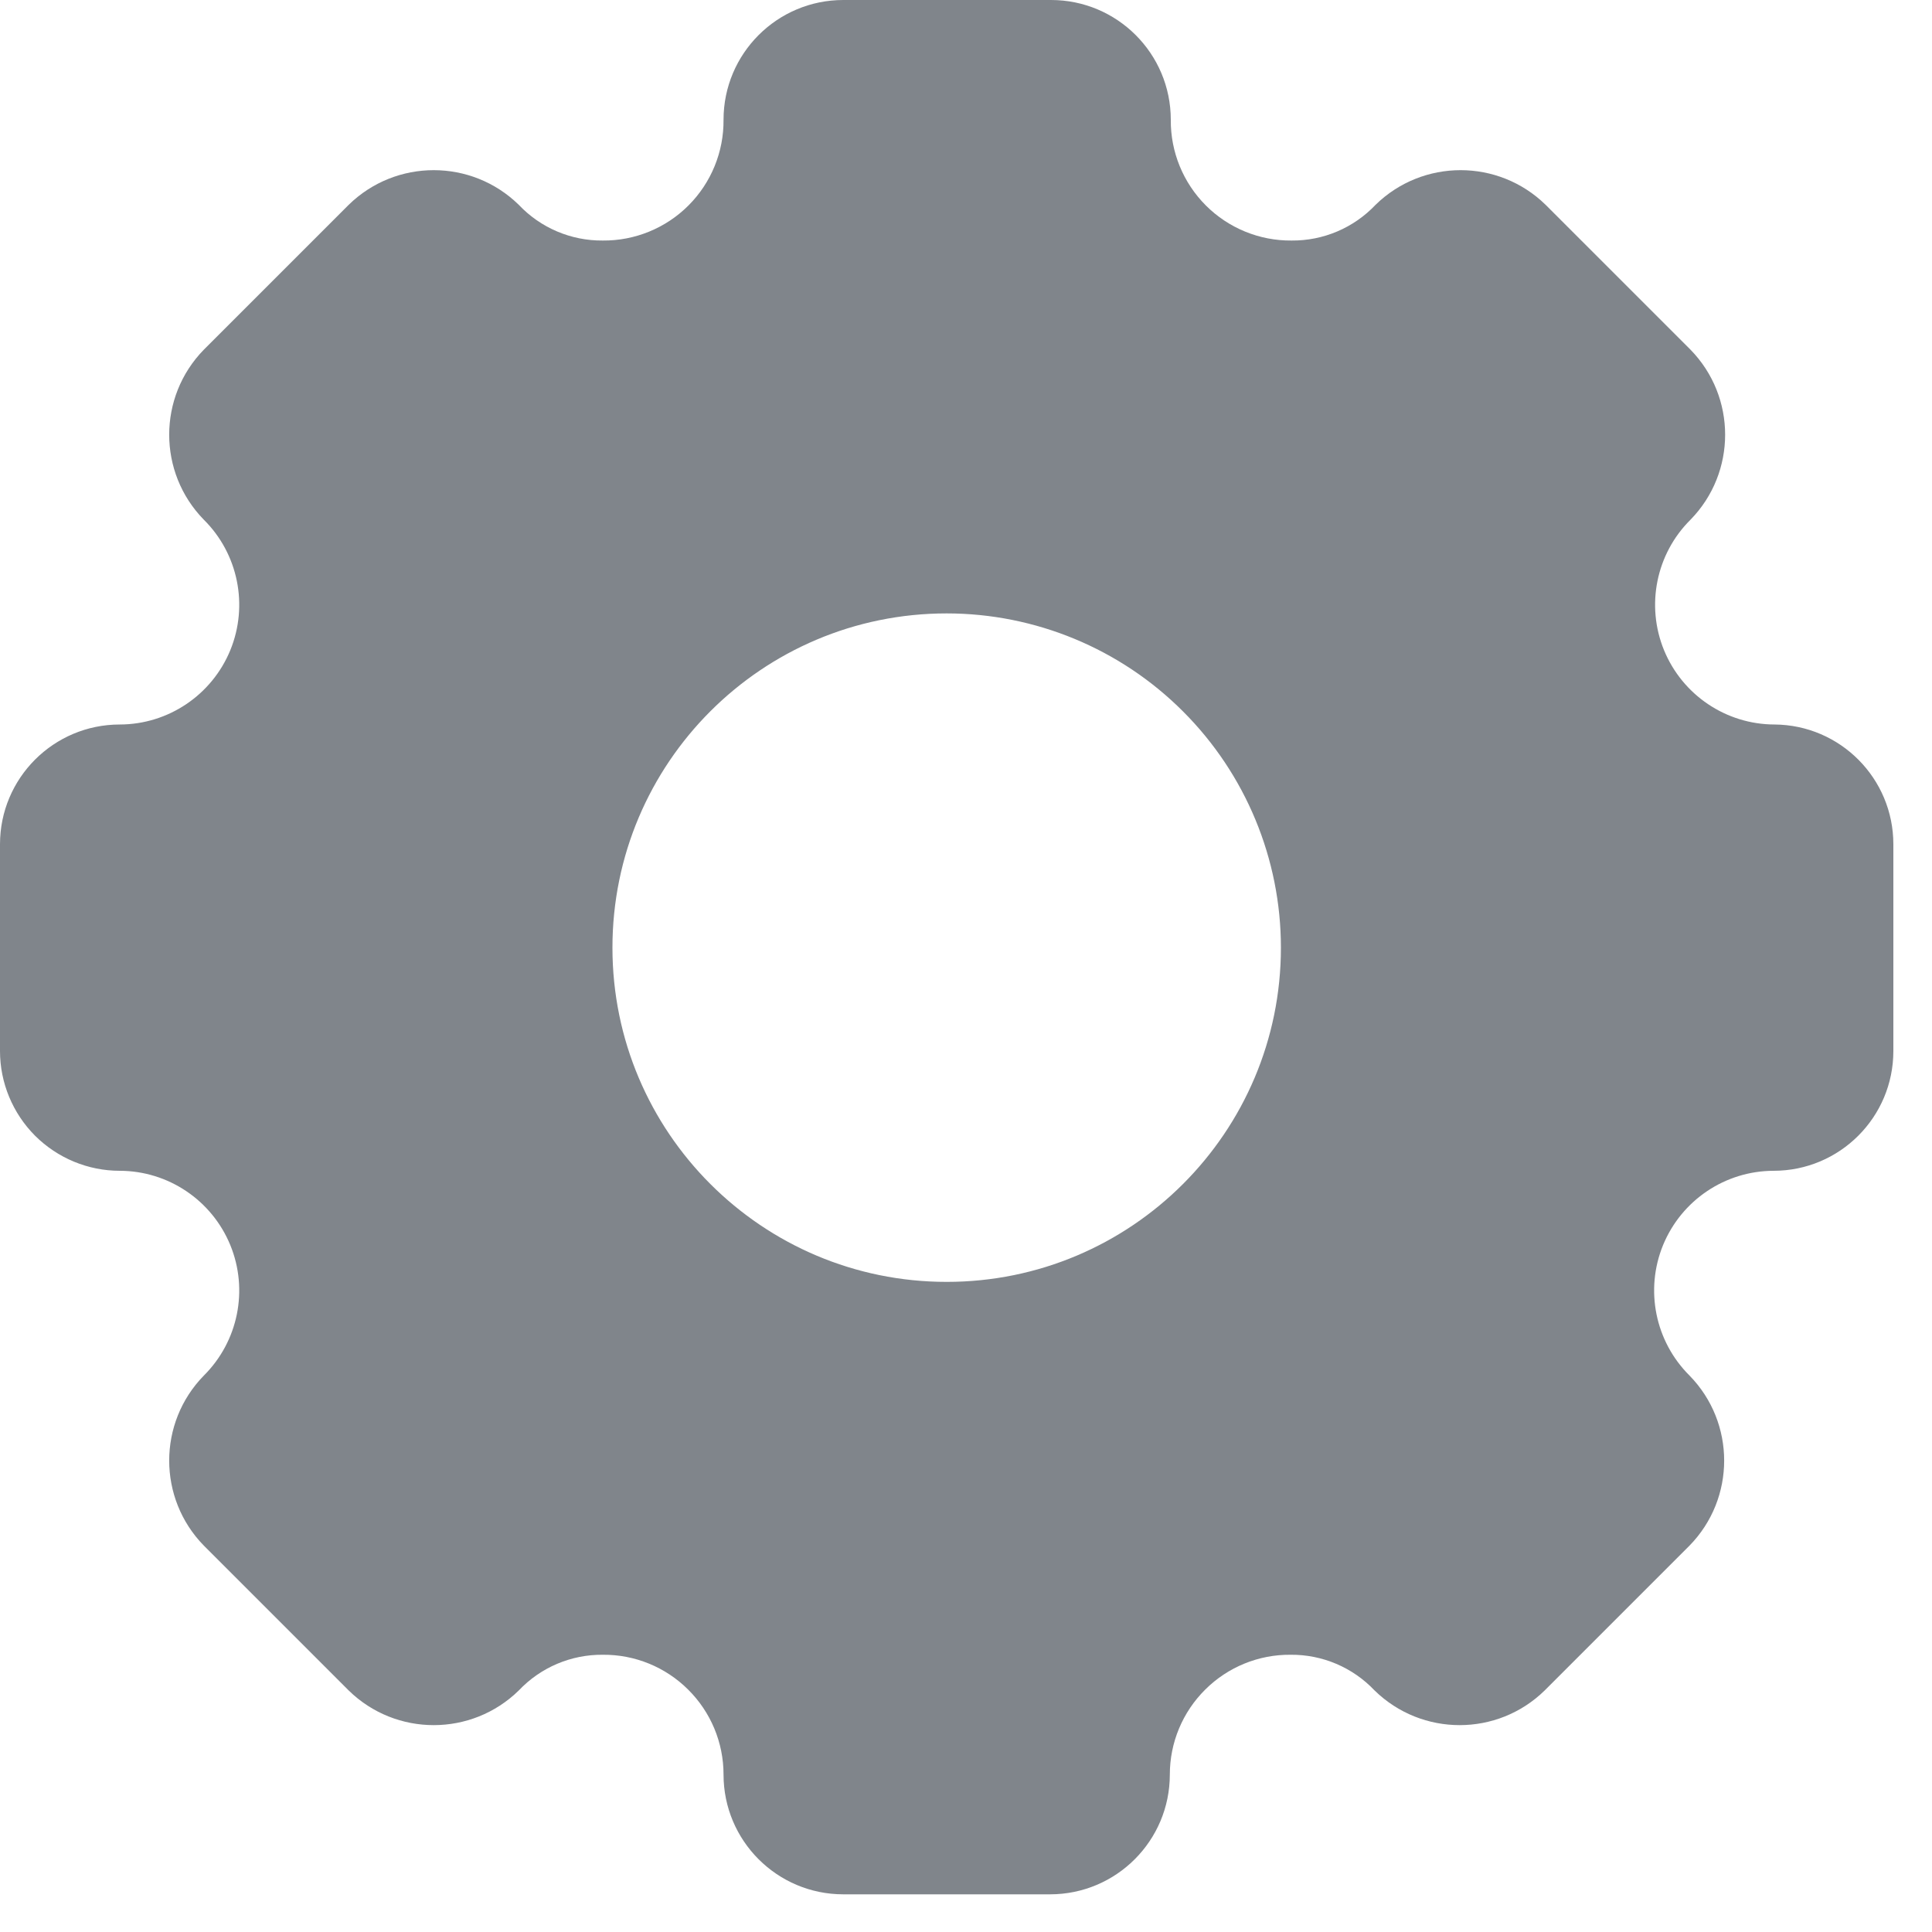
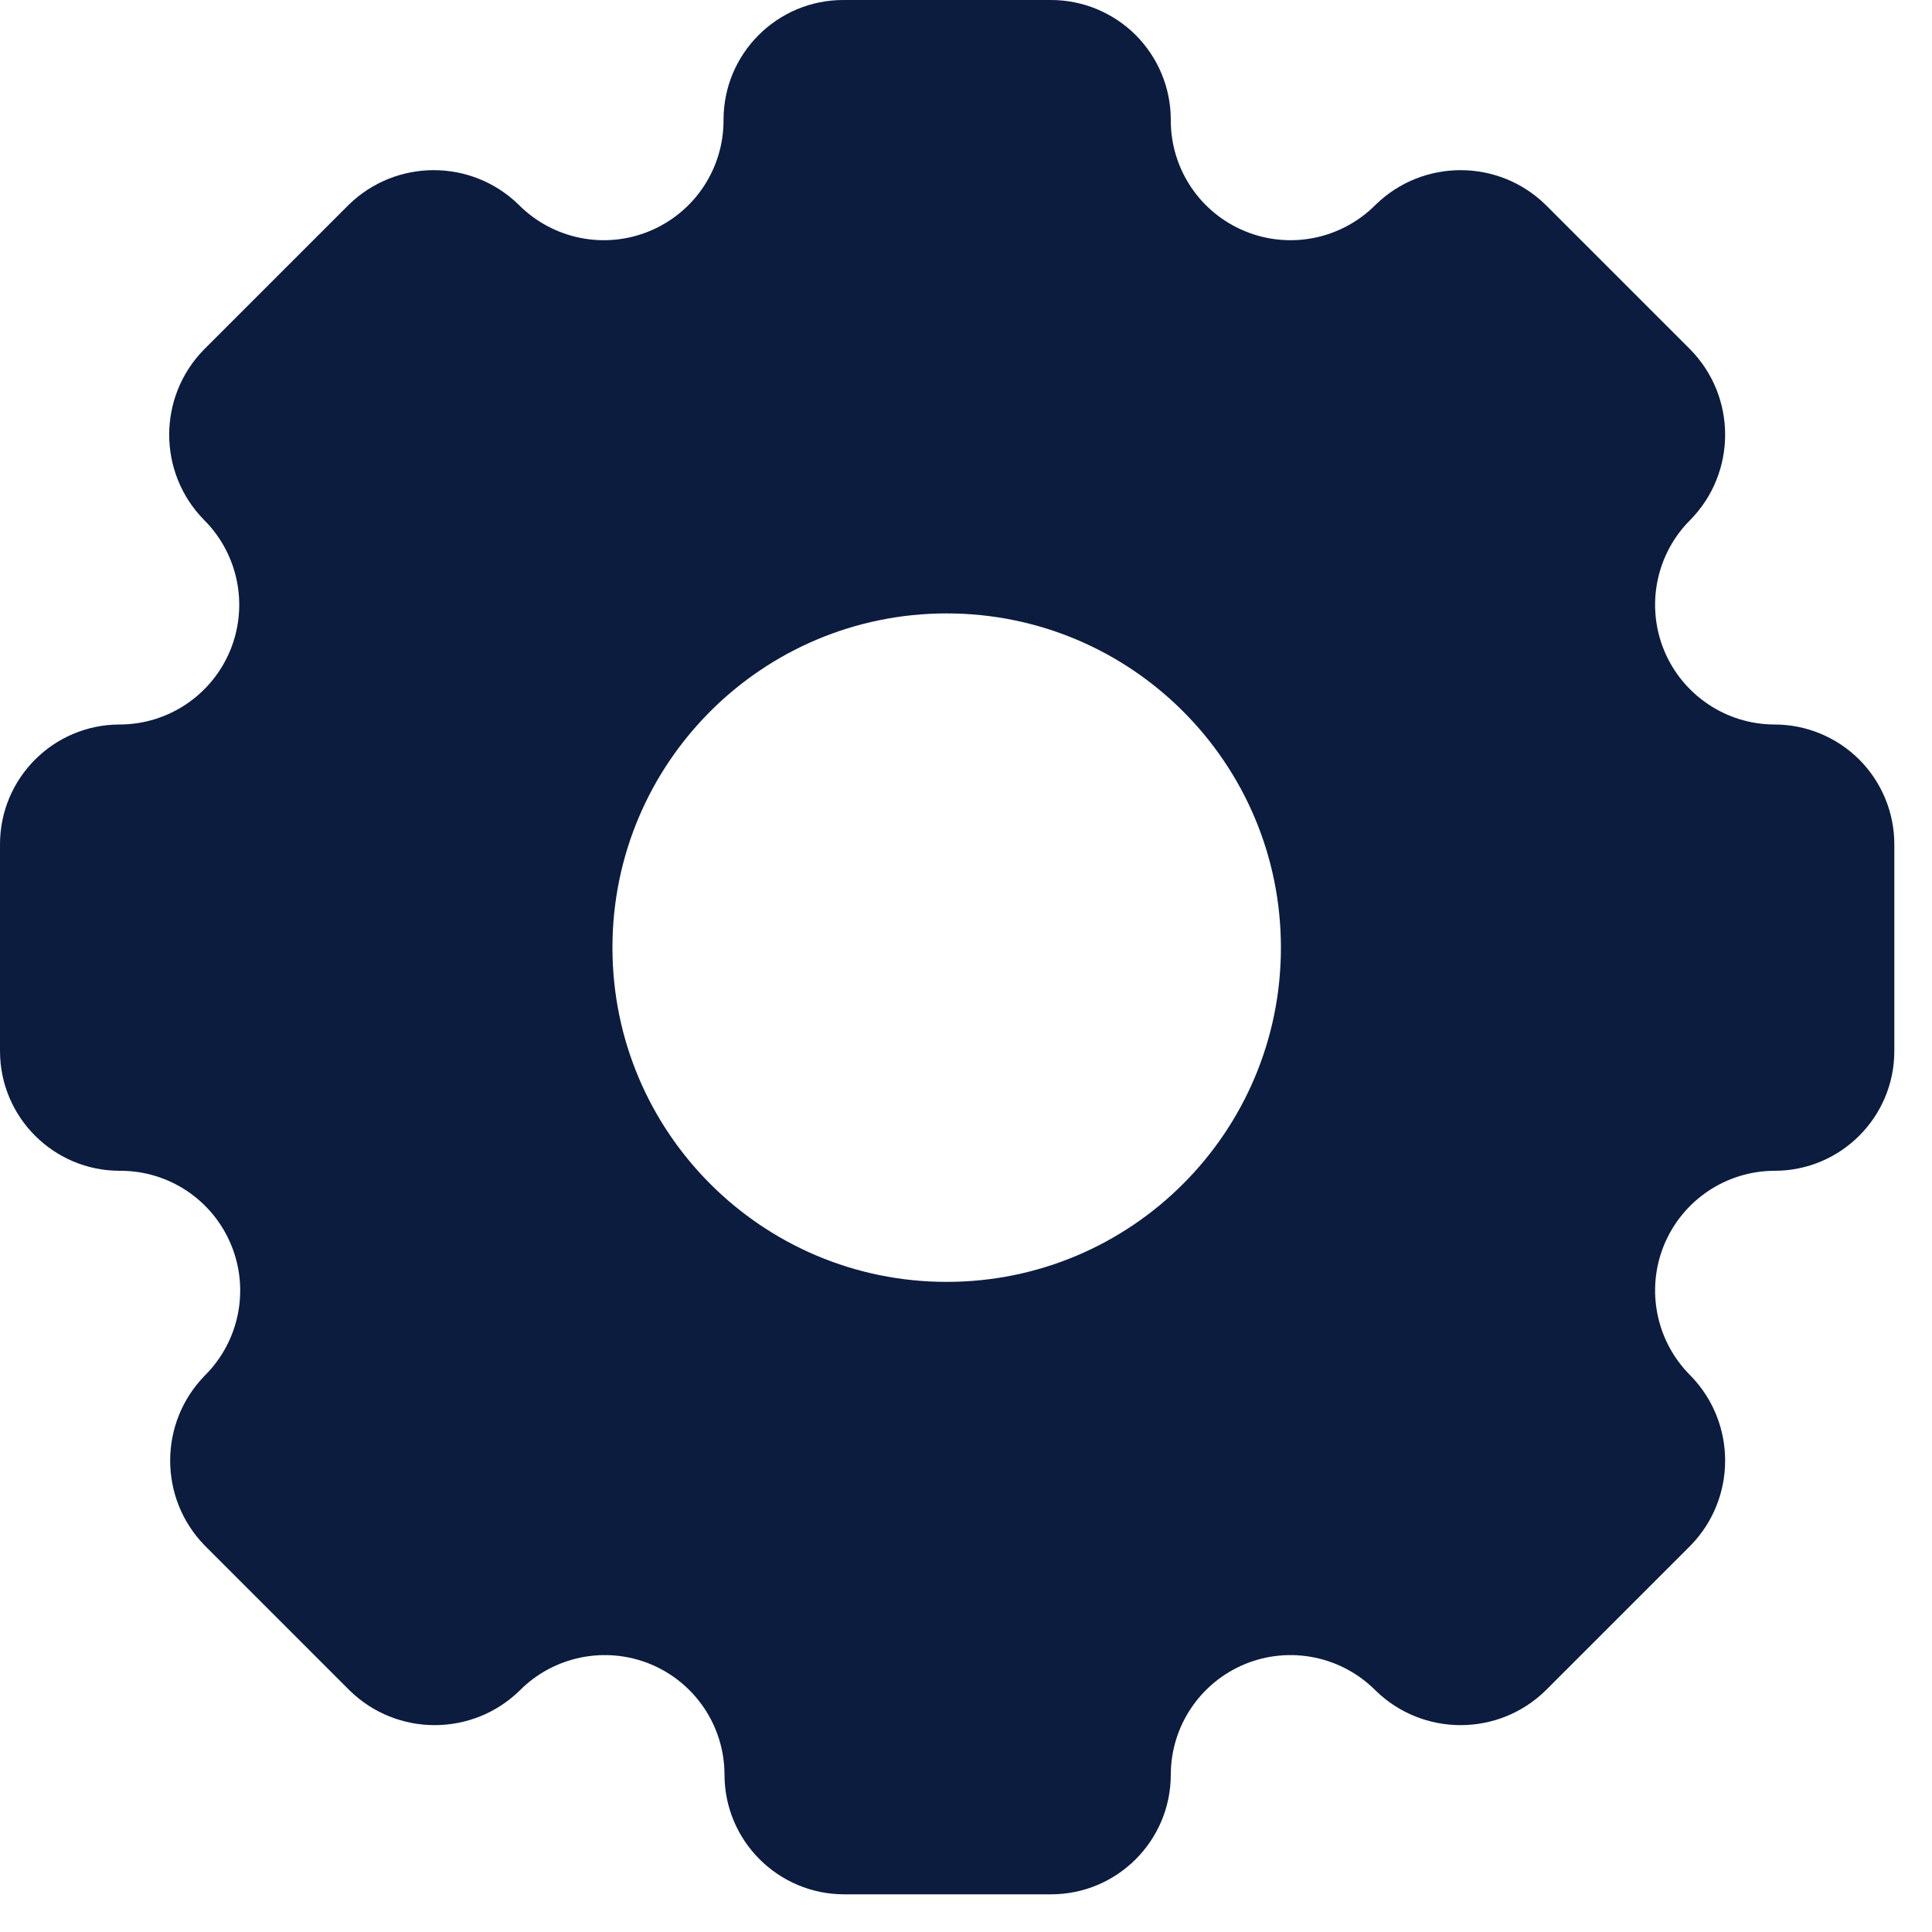
<svg xmlns="http://www.w3.org/2000/svg" width="20" height="20" viewBox="0 0 20 20" fill="none">
-   <path fill-rule="evenodd" clip-rule="evenodd" d="M17.226 6.731C17.417 7.195 17.868 7.499 18.37 7.5C19.051 7.505 19.6 8.059 19.6 8.74V10.88C19.6 11.565 19.045 12.12 18.36 12.12C17.858 12.121 17.407 12.425 17.216 12.889C17.026 13.353 17.134 13.886 17.49 14.24C17.968 14.729 17.968 15.511 17.49 16L15.99 17.5C15.501 17.978 14.72 17.978 14.23 17.5C14.004 17.261 13.689 17.127 13.36 17.13C13.029 17.127 12.711 17.257 12.477 17.49C12.242 17.723 12.11 18.039 12.11 18.37C12.11 19.055 11.555 19.61 10.87 19.61H8.73C8.045 19.61 7.49 19.055 7.49 18.37C7.49 18.039 7.358 17.723 7.123 17.49C6.889 17.257 6.571 17.127 6.24 17.13C5.911 17.127 5.596 17.261 5.37 17.5C4.881 17.978 4.099 17.978 3.61 17.5L2.11 16C1.632 15.511 1.632 14.729 2.11 14.24C2.466 13.886 2.574 13.353 2.384 12.889C2.193 12.425 1.742 12.121 1.24 12.12C0.911 12.12 0.596 11.989 0.363 11.757C0.131 11.524 0 11.209 0 10.88V8.74C0 8.055 0.555 7.5 1.24 7.5C1.742 7.499 2.193 7.195 2.384 6.731C2.574 6.267 2.466 5.733 2.11 5.38C1.632 4.891 1.632 4.109 2.11 3.62L3.61 2.12C4.099 1.642 4.881 1.642 5.37 2.12C5.596 2.359 5.911 2.493 6.24 2.49C6.572 2.493 6.892 2.362 7.127 2.127C7.362 1.892 7.493 1.572 7.49 1.24C7.49 0.555 8.045 0 8.73 0H10.88C11.565 0 12.12 0.555 12.12 1.24C12.117 1.572 12.248 1.892 12.483 2.127C12.718 2.362 13.038 2.493 13.37 2.49C13.699 2.493 14.014 2.359 14.24 2.12C14.729 1.642 15.511 1.642 16 2.12L17.5 3.62C17.978 4.109 17.978 4.891 17.5 5.38C17.144 5.733 17.036 6.267 17.226 6.731ZM6.34 9.81C6.34 7.899 7.889 6.35 9.8 6.35C10.717 6.35 11.598 6.715 12.246 7.364C12.895 8.012 13.26 8.892 13.26 9.81C13.26 11.721 11.711 13.27 9.8 13.27C7.889 13.27 6.34 11.721 6.34 9.81Z" fill="#80858B" />
+   <path fill-rule="evenodd" clip-rule="evenodd" d="M17.226 6.731C17.417 7.195 17.868 7.499 18.37 7.5C18.699 7.5 19.014 7.631 19.247 7.863C19.479 8.096 19.61 8.411 19.61 8.74V10.88C19.61 11.565 19.055 12.12 18.37 12.12C17.868 12.121 17.417 12.425 17.226 12.889C17.036 13.353 17.144 13.886 17.5 14.24C17.978 14.729 17.978 15.511 17.5 16L16 17.5C15.511 17.978 14.729 17.978 14.24 17.5C13.886 17.144 13.353 17.036 12.889 17.226C12.425 17.417 12.121 17.868 12.12 18.37C12.12 19.055 11.565 19.61 10.88 19.61H8.74C8.055 19.61 7.5 19.055 7.5 18.37C7.499 17.868 7.195 17.417 6.731 17.226C6.267 17.036 5.733 17.144 5.38 17.5C4.891 17.978 4.109 17.978 3.62 17.5L2.12 16C1.642 15.511 1.642 14.729 2.12 14.24C2.477 13.885 2.585 13.35 2.392 12.885C2.199 12.419 1.744 12.117 1.24 12.12C0.555 12.12 0 11.565 0 10.88V8.74C0 8.055 0.555 7.5 1.24 7.5C1.742 7.499 2.193 7.195 2.384 6.731C2.574 6.267 2.466 5.733 2.11 5.38C1.632 4.891 1.632 4.109 2.11 3.62L3.61 2.12C4.099 1.642 4.881 1.642 5.37 2.12C5.725 2.477 6.26 2.585 6.725 2.392C7.19 2.199 7.493 1.744 7.49 1.24C7.49 0.555 8.045 0 8.73 0H10.88C11.209 0 11.524 0.131 11.757 0.363C11.989 0.596 12.12 0.911 12.12 1.24C12.117 1.744 12.419 2.199 12.885 2.392C13.35 2.585 13.885 2.477 14.24 2.12C14.729 1.642 15.511 1.642 16 2.12L17.5 3.62C17.978 4.109 17.978 4.891 17.5 5.38C17.144 5.733 17.036 6.267 17.226 6.731ZM6.34 9.81C6.34 11.721 7.889 13.27 9.8 13.27C11.711 13.27 13.26 11.721 13.26 9.81C13.26 7.899 11.711 6.35 9.8 6.35C7.889 6.35 6.34 7.899 6.34 9.81Z" fill="#0B1C3F" />
</svg>
